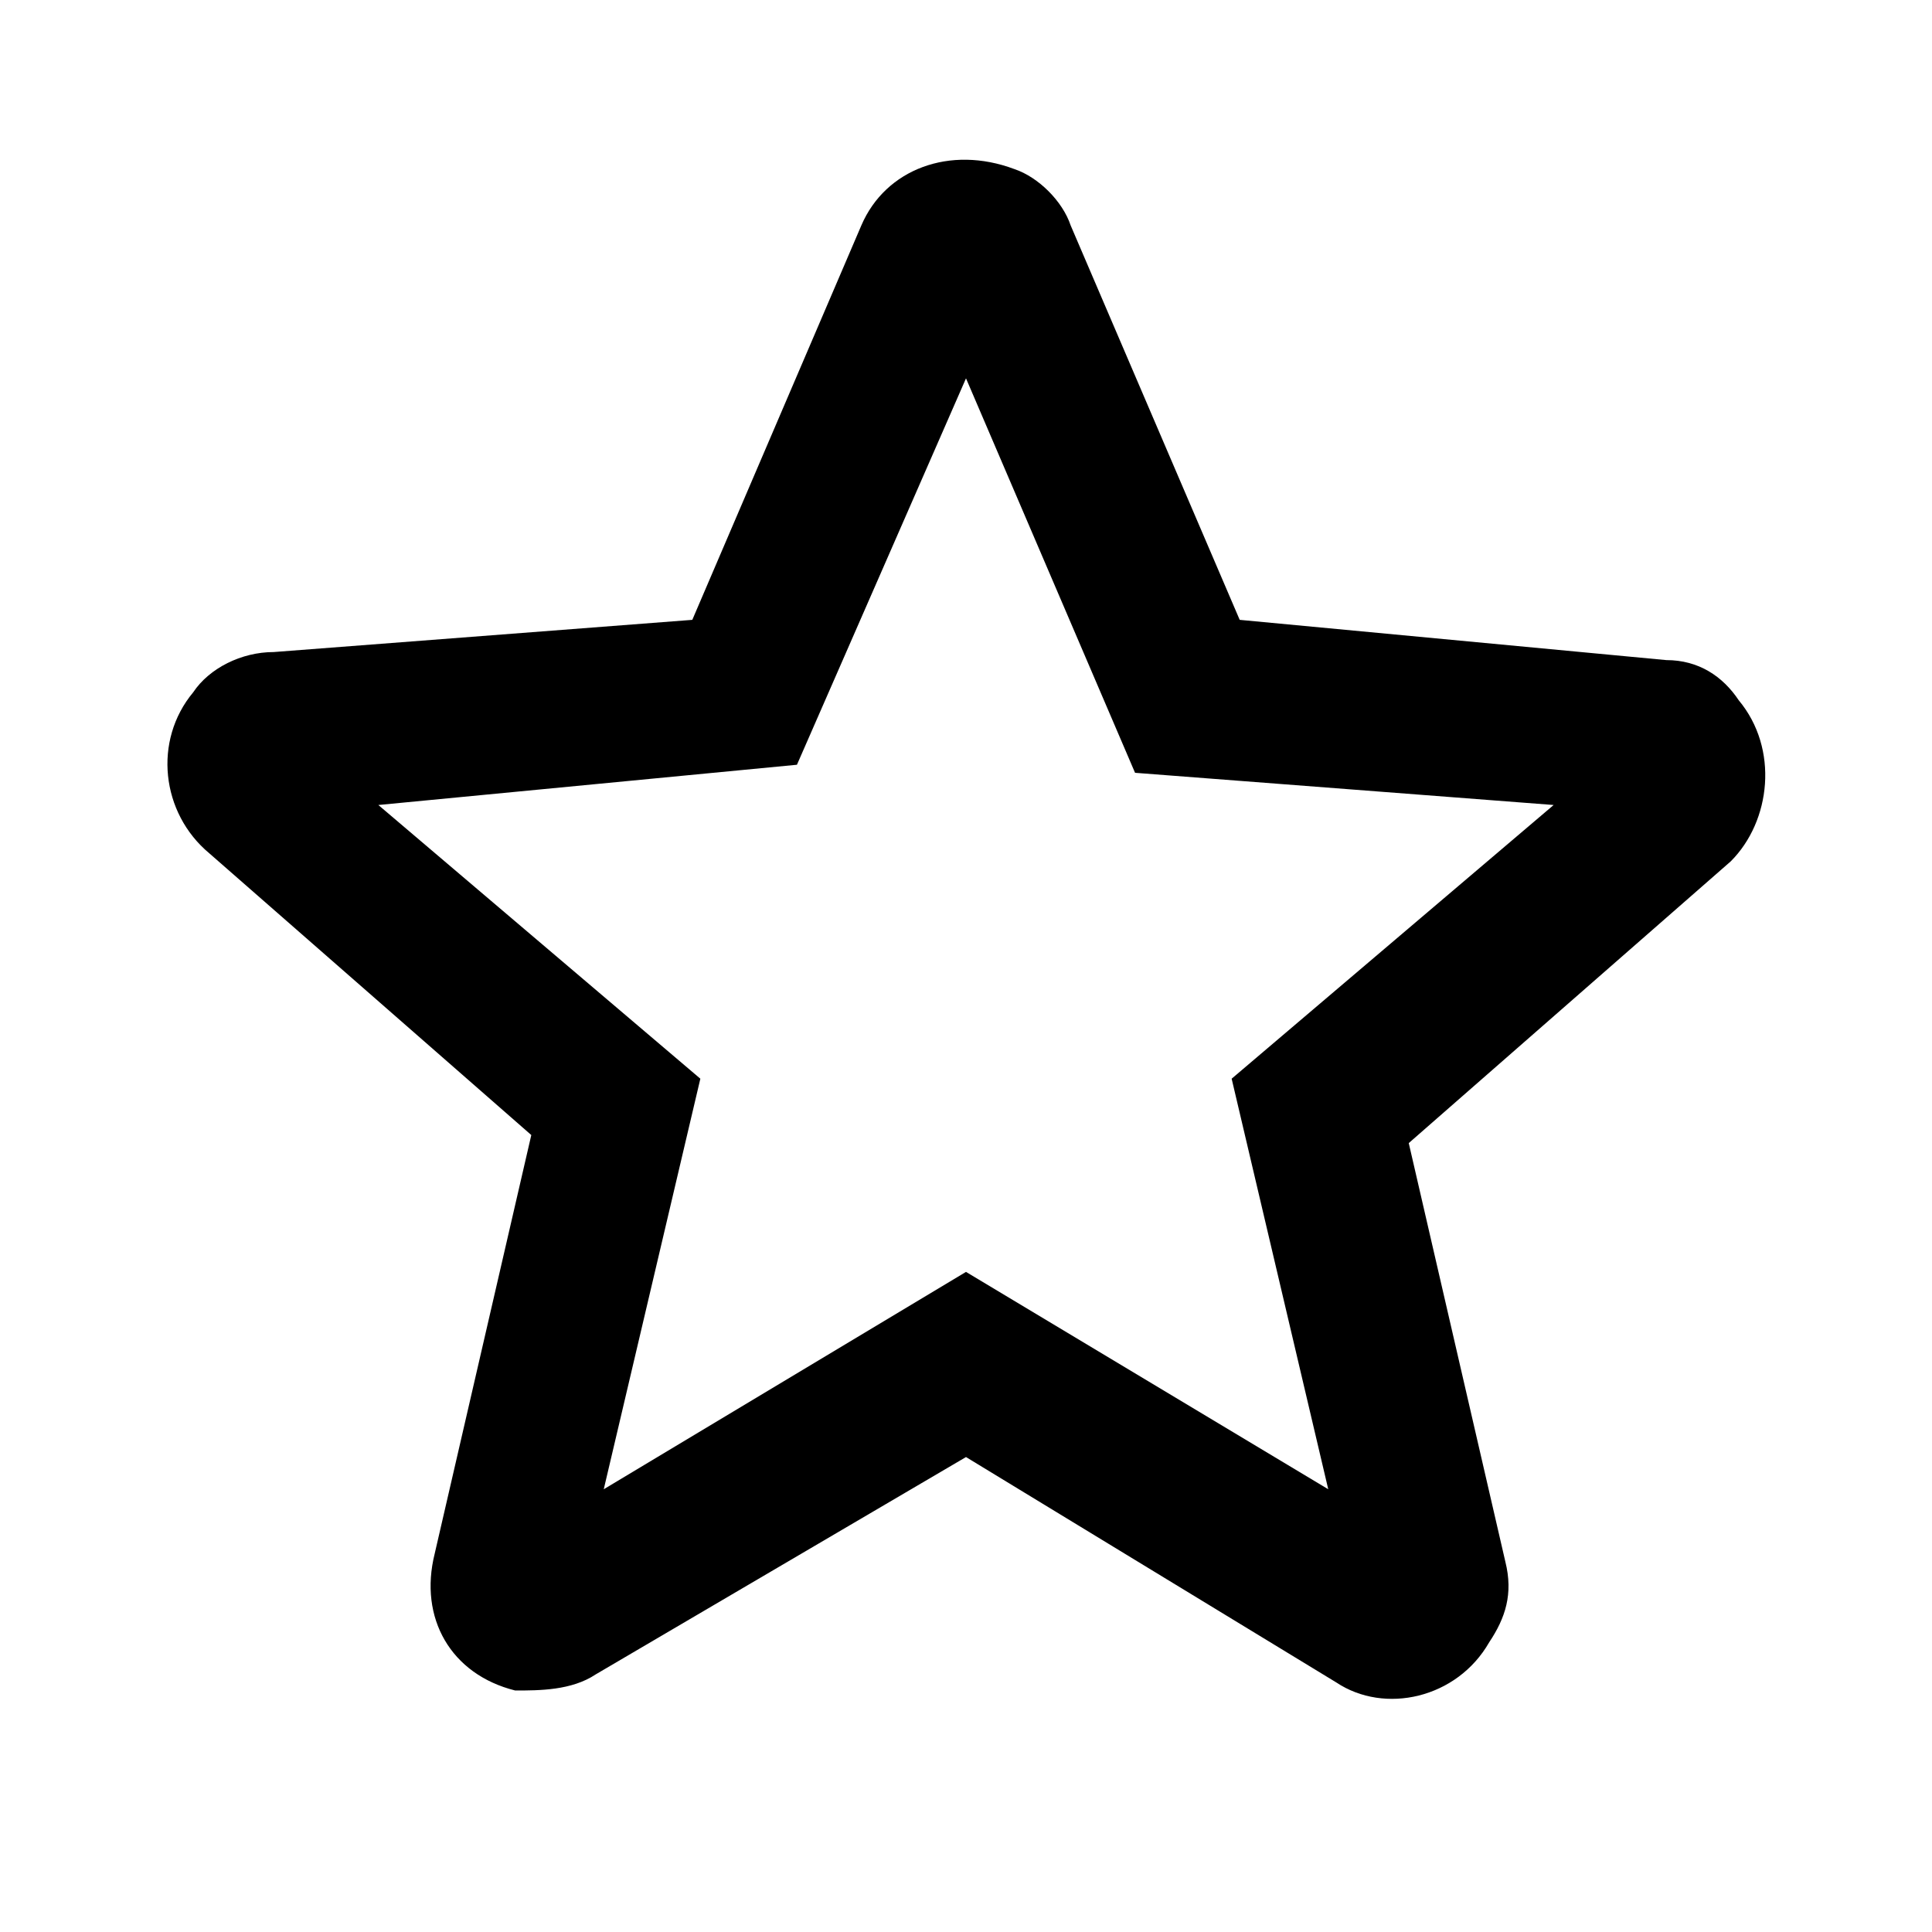
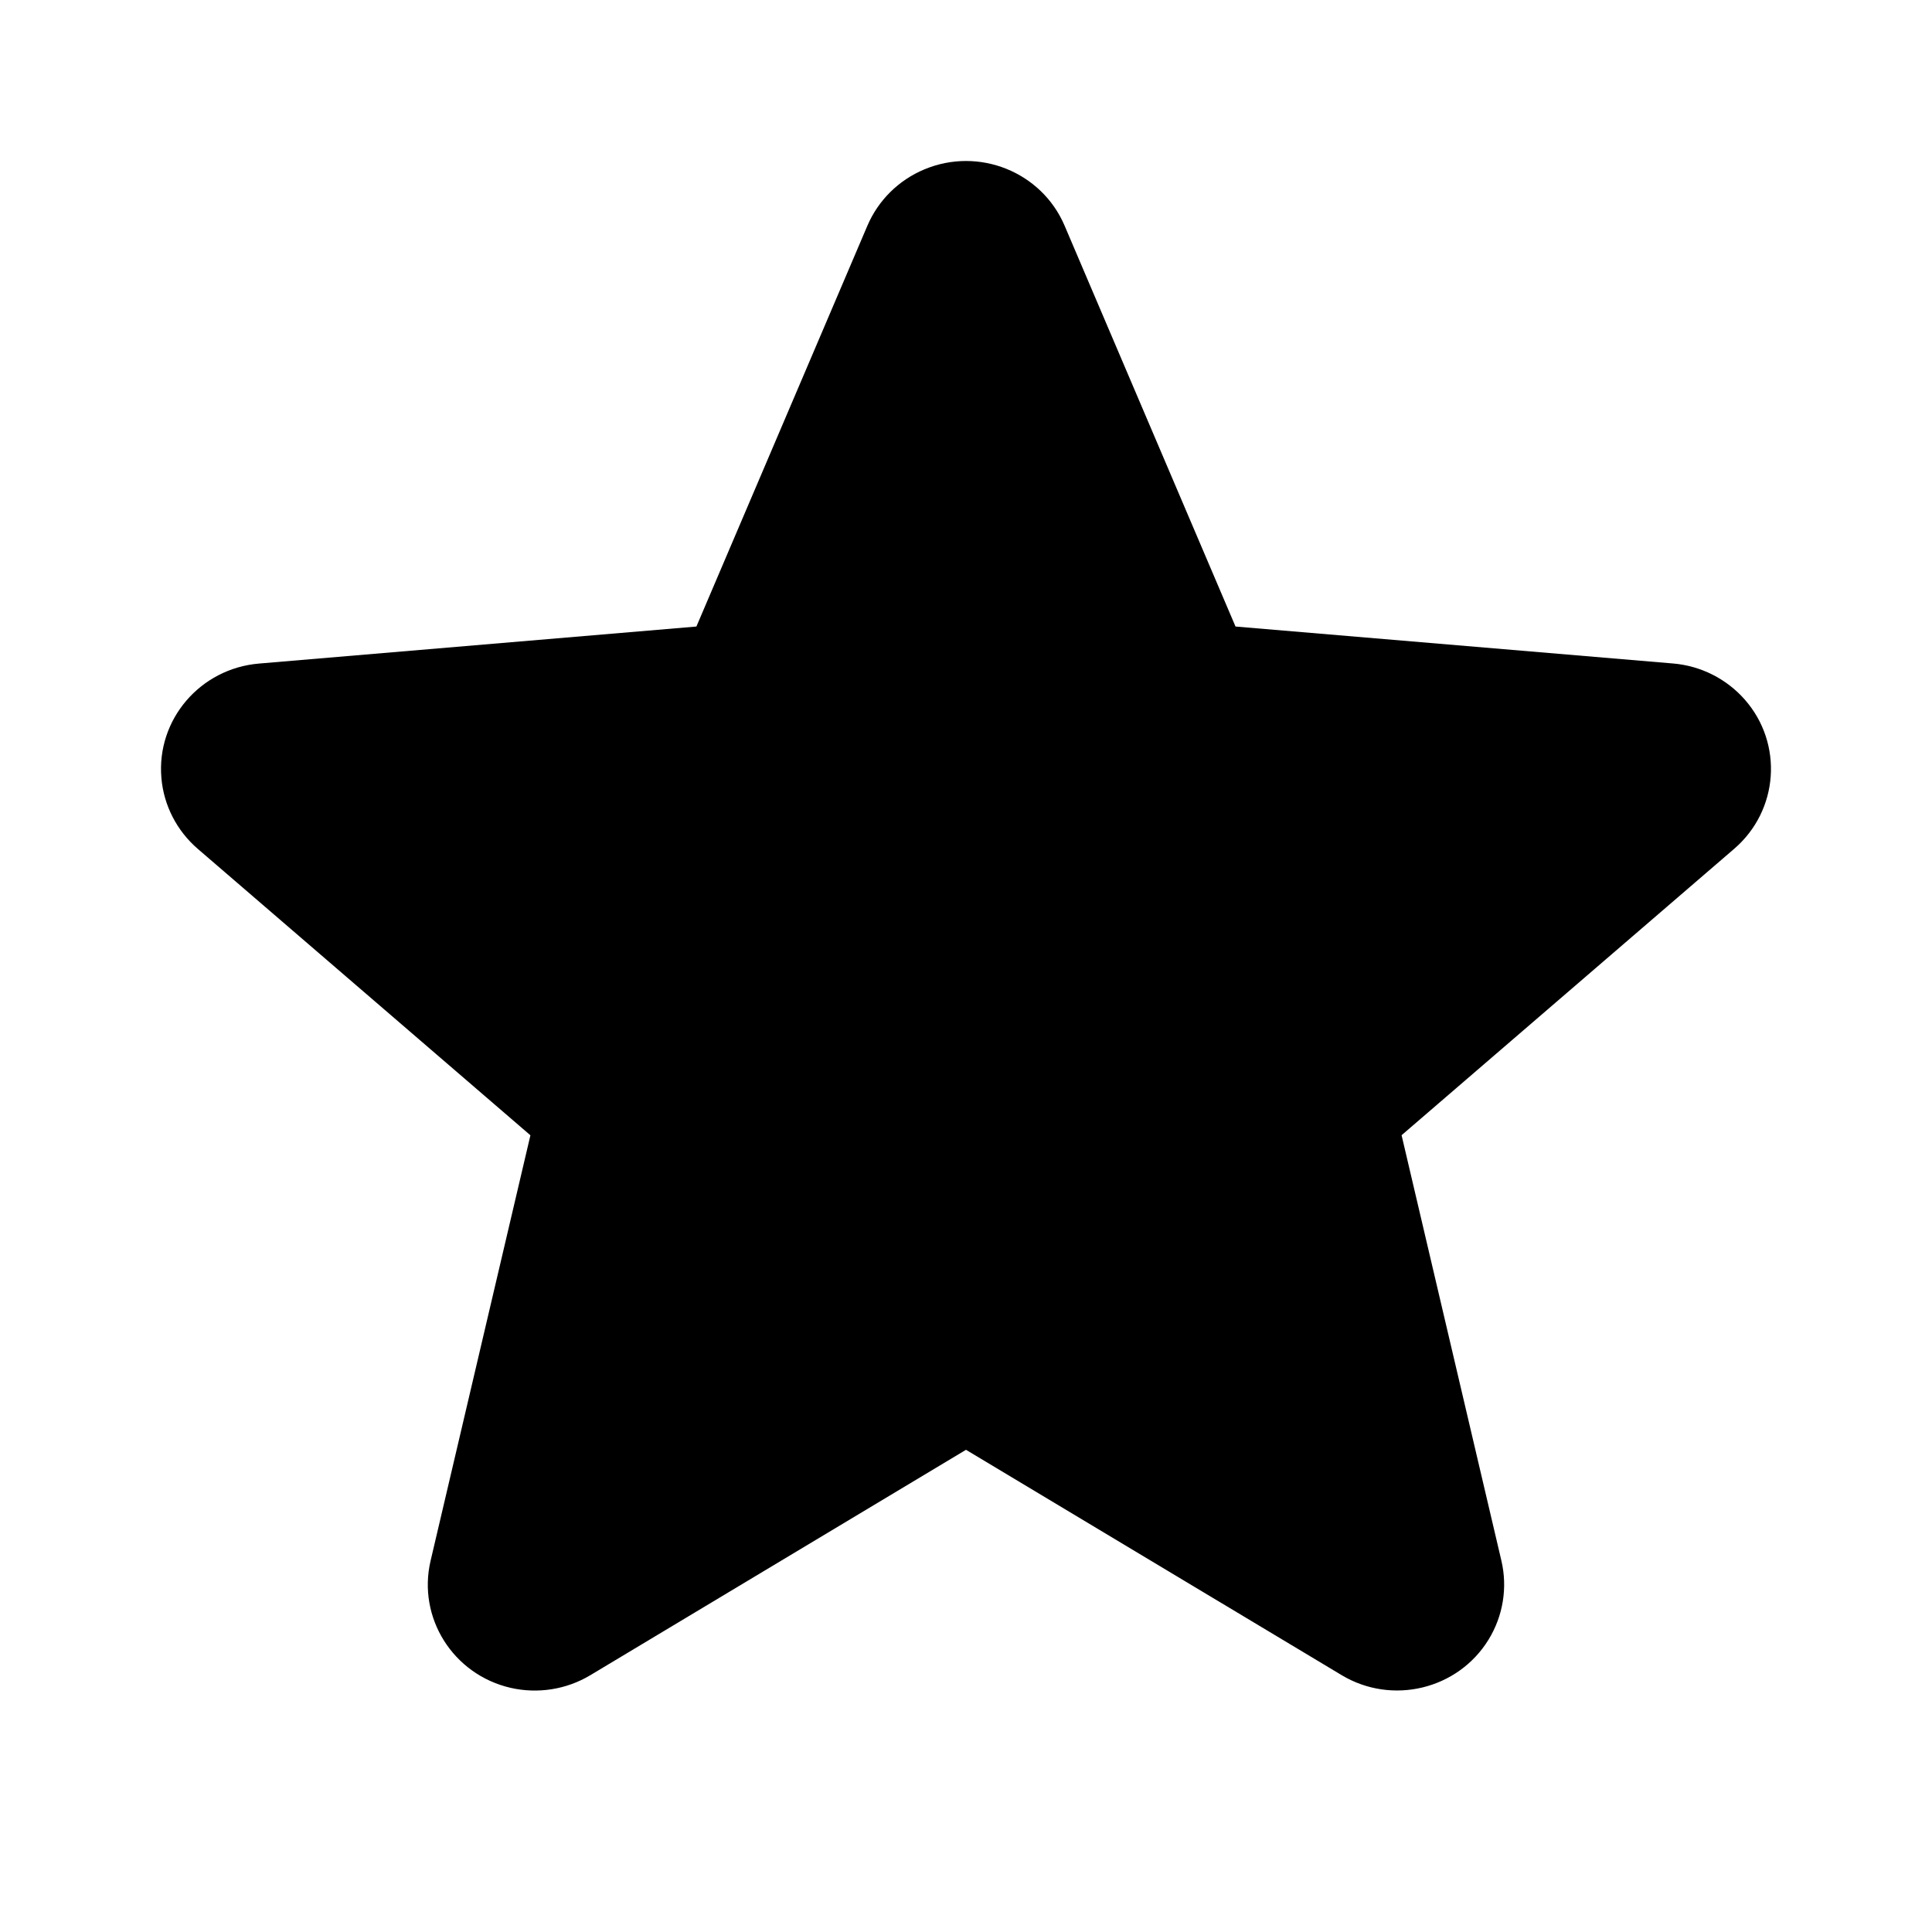
- <svg xmlns="http://www.w3.org/2000/svg" version="1.1" x="0px" y="0px" viewBox="0 0 24 24" style="enable-background:new 0 0 24 24;" xml:space="preserve">
-   <path d="M8.6,7.7l2.1-4.9c0.3-0.7,1.1-1,1.9-0.7c0.3,0.1,0.6,0.4,0.7,0.7l2.1,4.9l5.3,0.5c0.4,0,0.7,0.2,0.9,0.5     c0.5,0.6,0.4,1.5-0.1,2c0,0,0,0,0,0l-4,3.5l1.2,5.2c0.1,0.4,0,0.7-0.2,1c-0.4,0.7-1.3,0.9-1.9,0.5L12,18.1l-4.6,2.7     C7.1,21,6.7,21,6.4,21c-0.8-0.2-1.2-0.9-1-1.7c0,0,0,0,0,0l1.2-5.2l-4-3.5c-0.6-0.5-0.7-1.4-0.2-2c0.2-0.3,0.6-0.5,1-0.5L8.6,7.7     L8.6,7.7z M12,4.7L9.9,9.5L4.7,10l4,3.4l-1.2,5.1l4.5-2.7l4.5,2.7l-1.2-5.1l4-3.4l-5.2-0.4L12,4.7z" />
+ <svg xmlns="http://www.w3.org/2000/svg" width="24" height="24" viewBox="0 0 24 24">
+   <path d="M8.651 7.783l2.124-4.979c.135-.316.389-.567.708-.7.677-.283 1.457.031 1.742.7l2.123 4.979 5.435.459c.345.029.663.19.89.447.482.547.424 1.378-.13 1.855l-4.132 3.558 1.24 5.286c.078.334.021.685-.159.979-.38.62-1.198.819-1.826.442L12 18.01l-4.667 2.8c-.296.178-.652.234-.99.157-.715-.165-1.16-.871-.994-1.579l1.24-5.285-4.132-3.558c-.26-.224-.423-.54-.452-.88-.063-.724.48-1.36 1.212-1.422l5.434-.46z" />
</svg>
